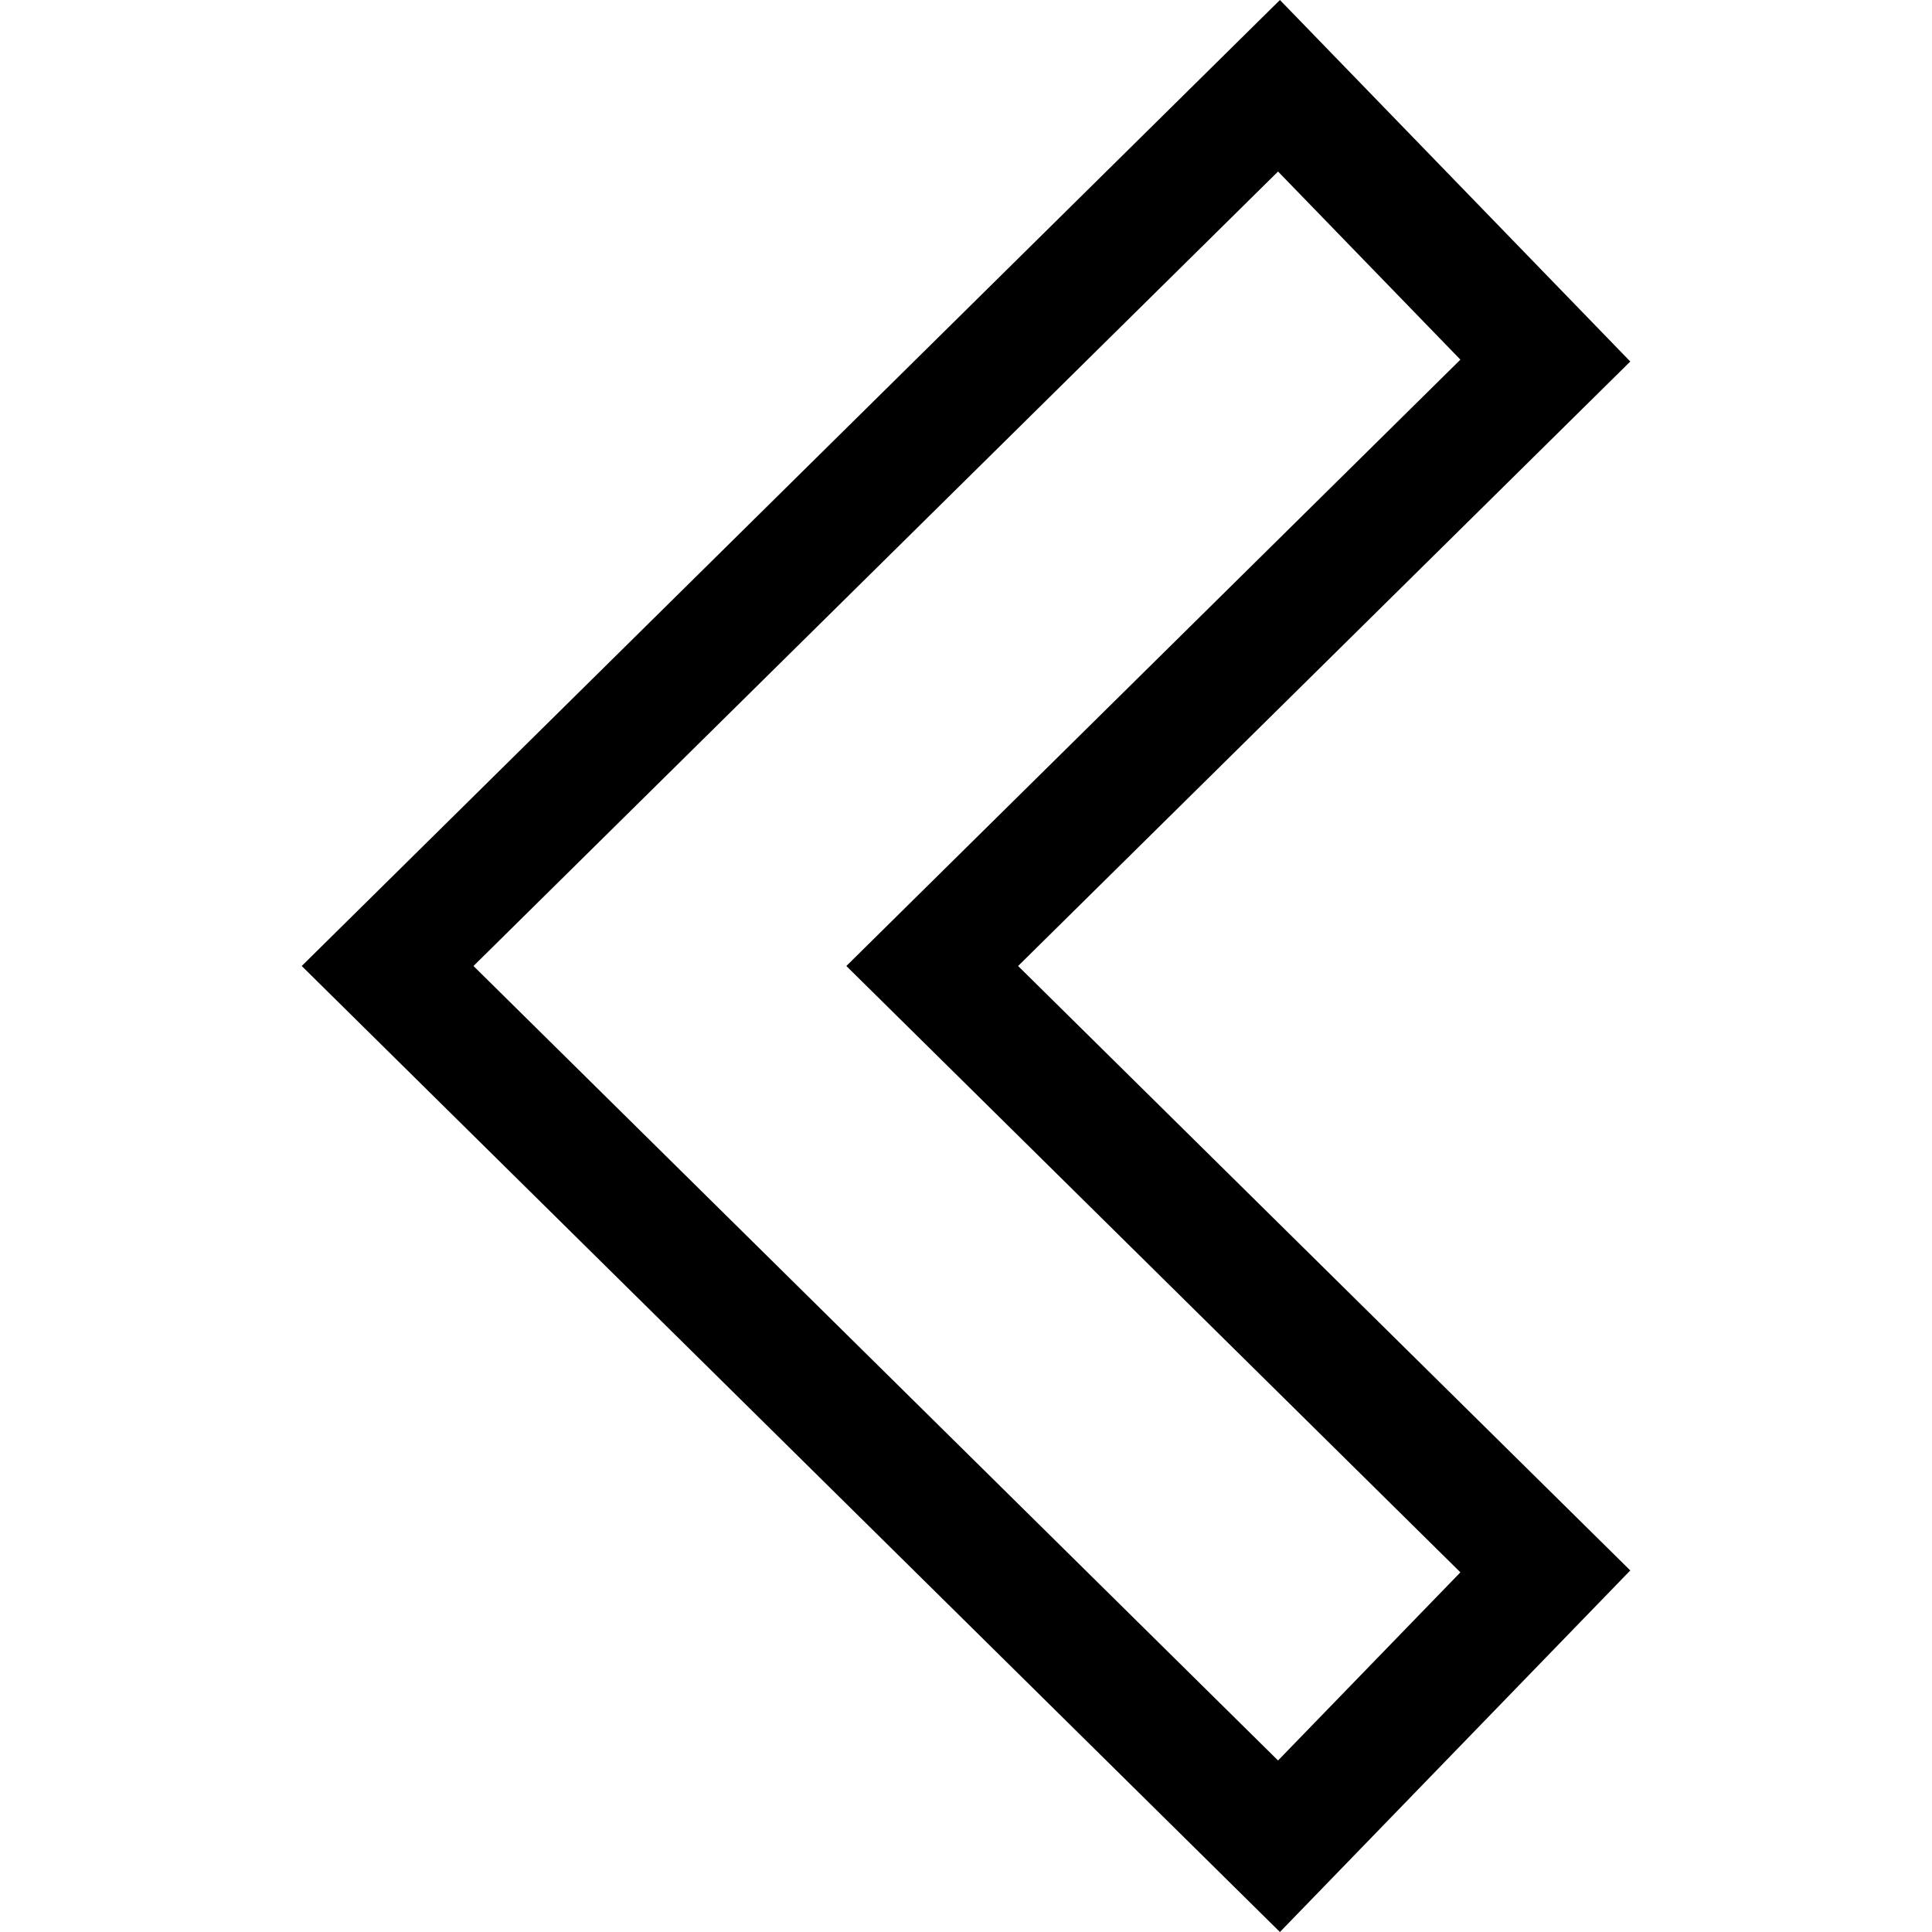
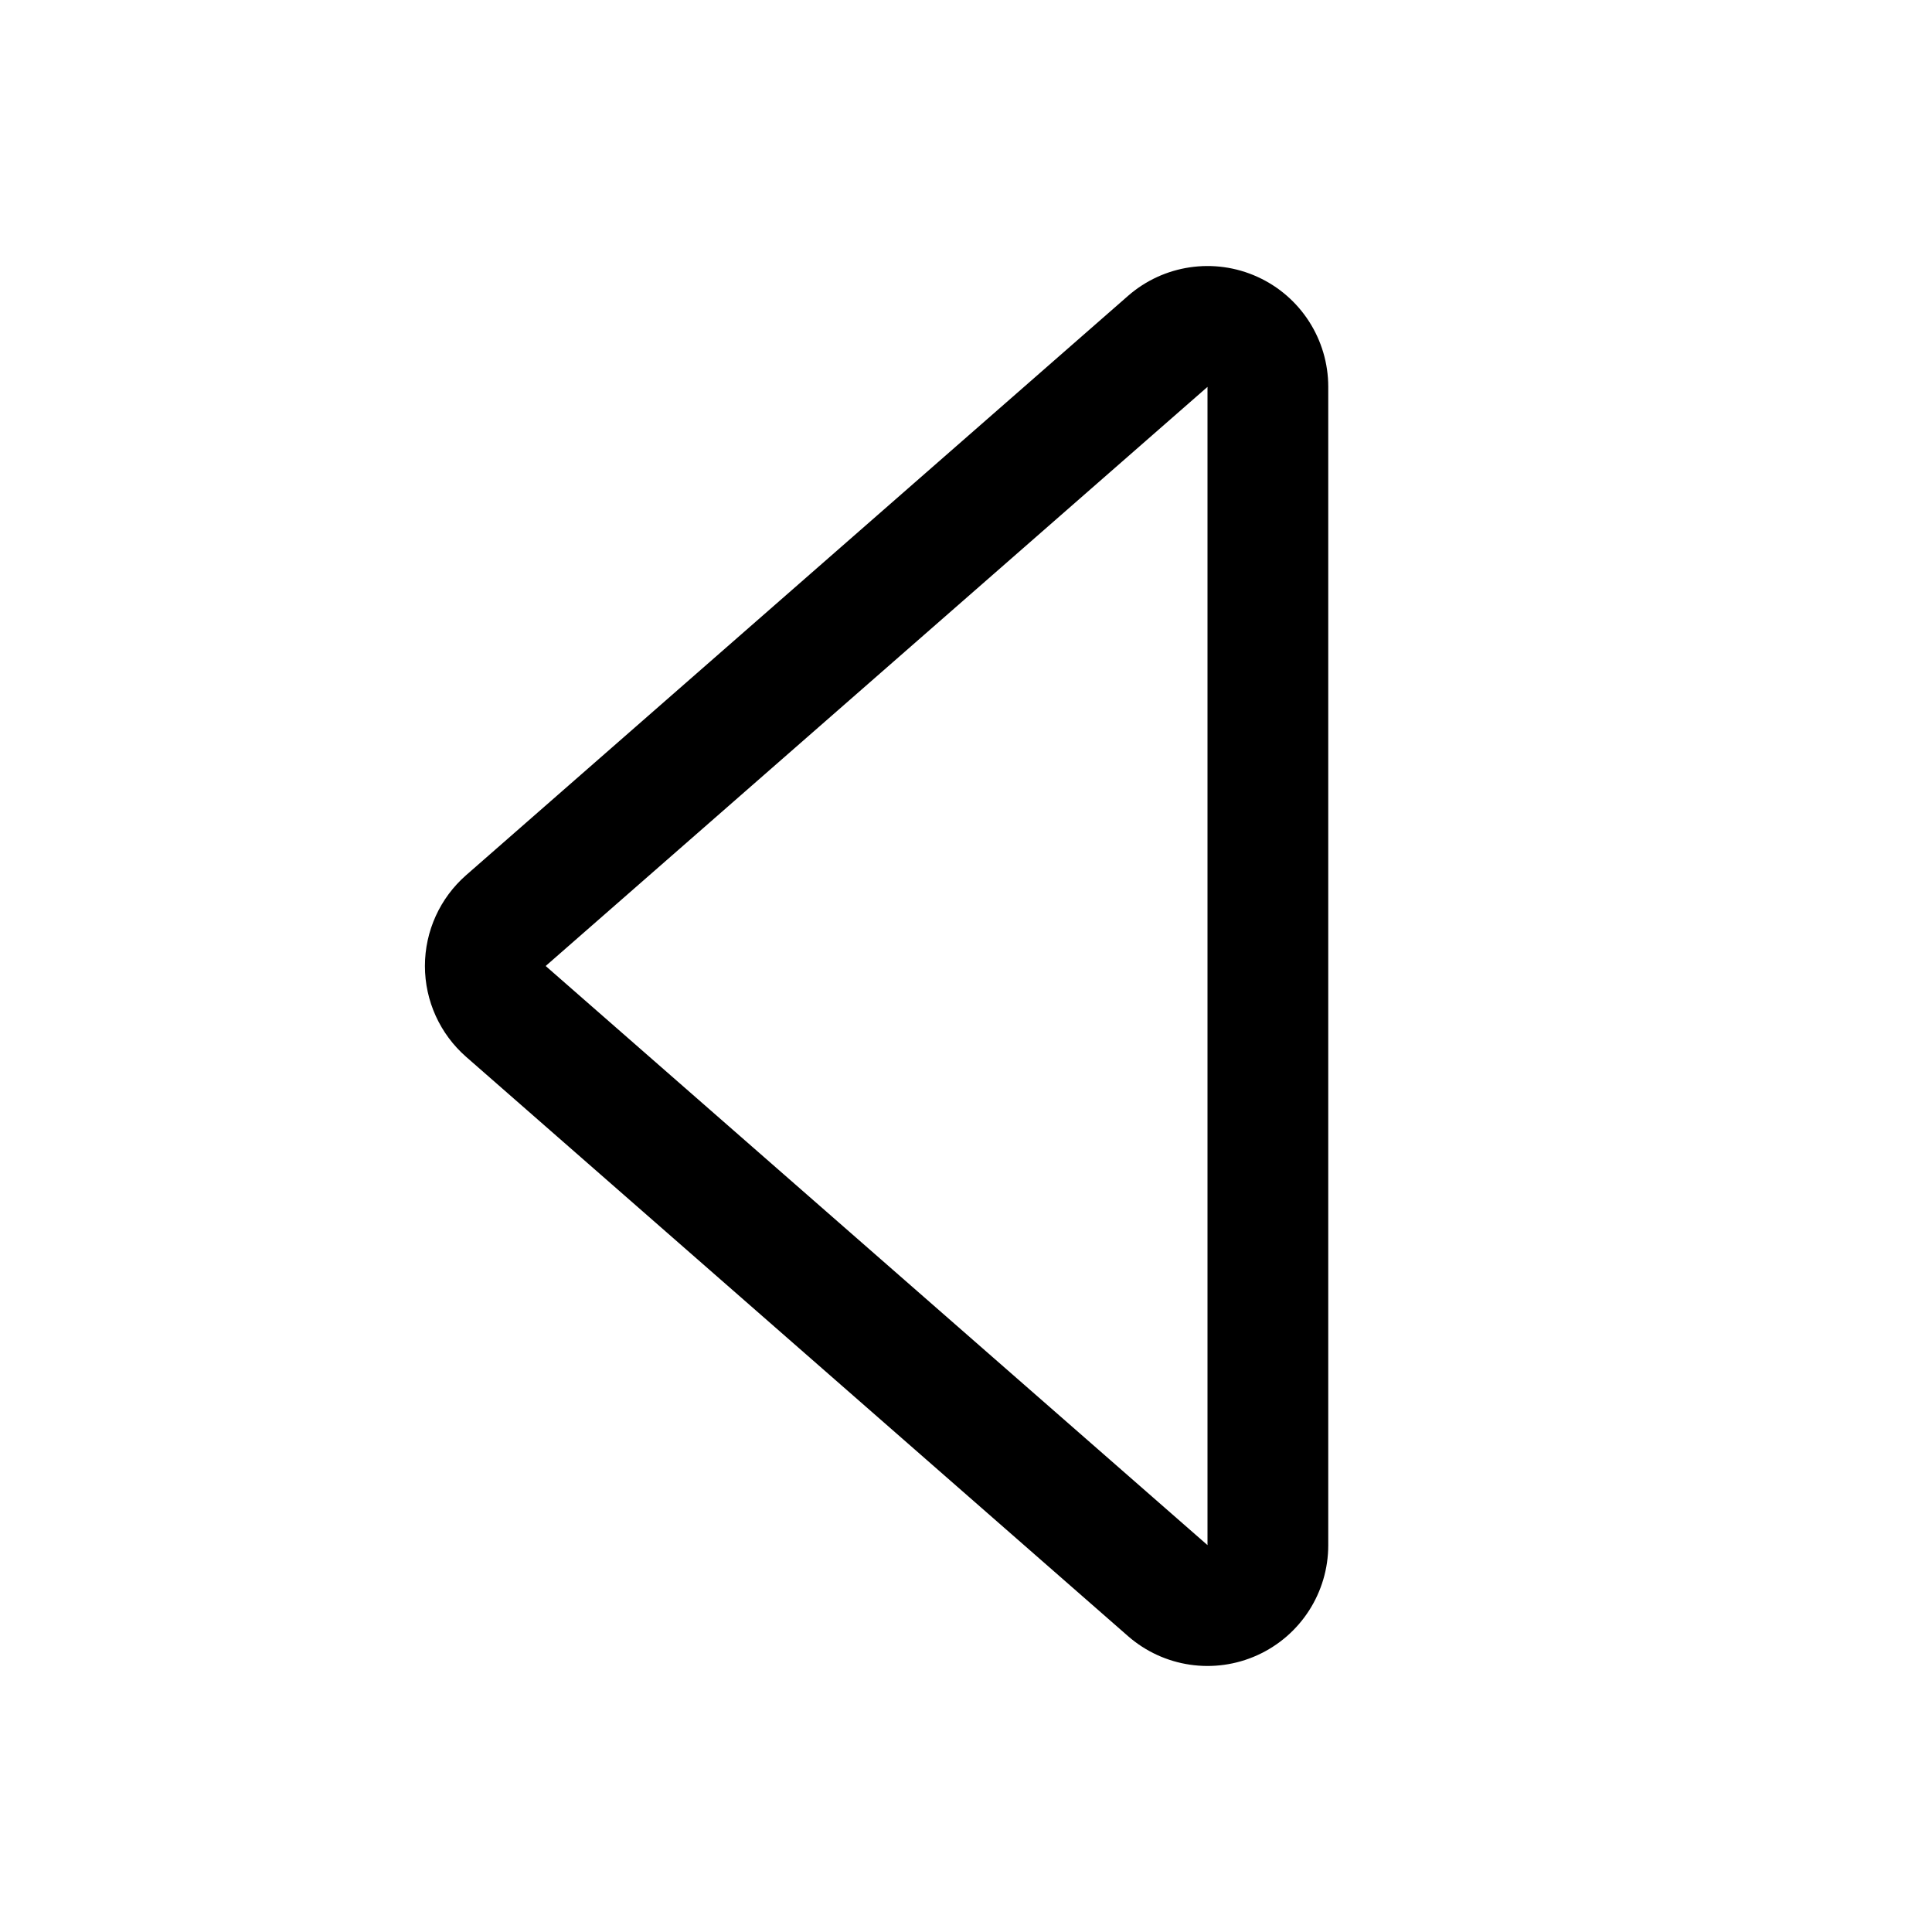
- <svg xmlns="http://www.w3.org/2000/svg" version="1.1" id="Capa_1" x="0px" y="0px" viewBox="0 0 490 490" style="enable-background:new 0 0 490 490;" xml:space="preserve">
-   <path d="M413.476,398.302L258.215,245L413.476,91.69L324.619,0L76.524,245l248.094,245L413.476,398.302z M120.086,245L324.14,43.502  l46.252,47.71L214.653,245l155.739,153.781l-46.252,47.717L120.086,245z" />
-   <g>
- </g>
-   <g>
- </g>
-   <g>
- </g>
-   <g>
- </g>
-   <g>
- </g>
-   <g>
- </g>
-   <g>
- </g>
-   <g>
- </g>
-   <g>
- </g>
-   <g>
- </g>
-   <g>
- </g>
-   <g>
- </g>
-   <g>
- </g>
-   <g>
- </g>
-   <g>
- </g>
+ <svg xmlns="http://www.w3.org/2000/svg" id="back" width="16" height="16" fill="currentColor" class="bi bi-caret-left" viewBox="0 0 16 16">
+   <path d="M10 12.796V3.204L4.519 8 10 12.796zm-.659.753-5.48-4.796a1 1 0 0 1 0-1.506l5.48-4.796A1 1 0 0 1 11 3.204v9.592a1 1 0 0 1-1.659.753z" />
</svg>
